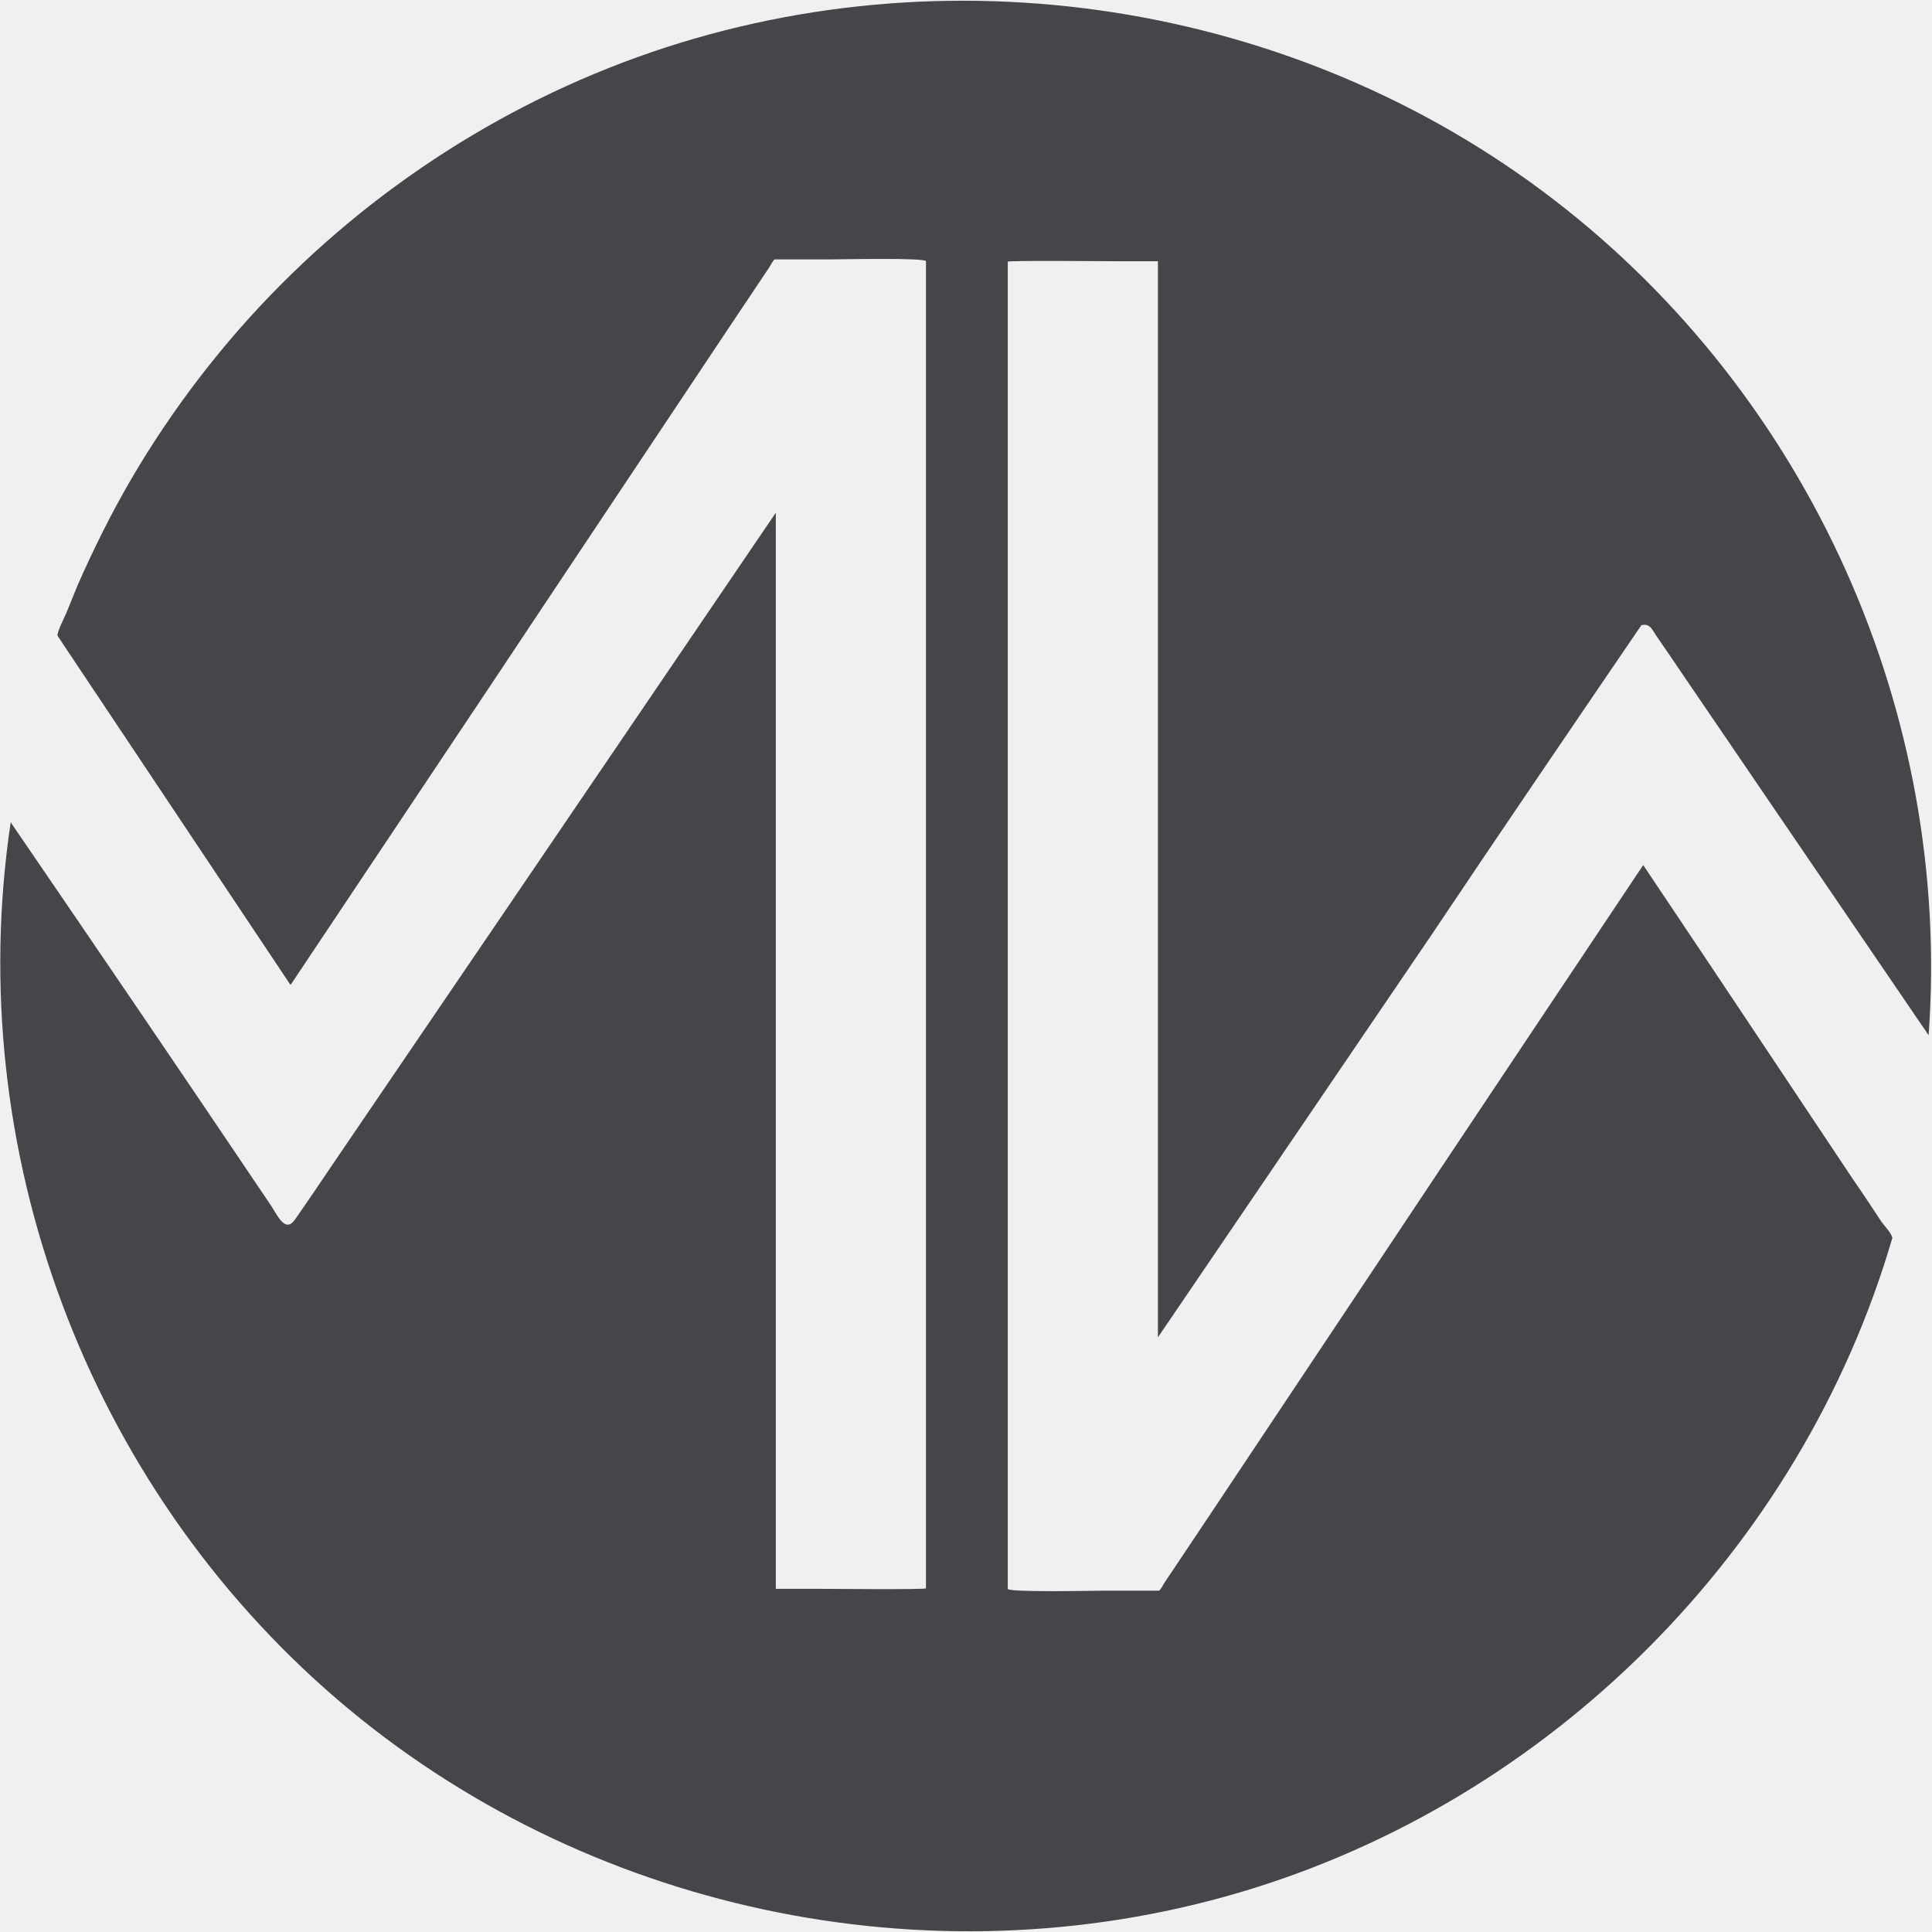
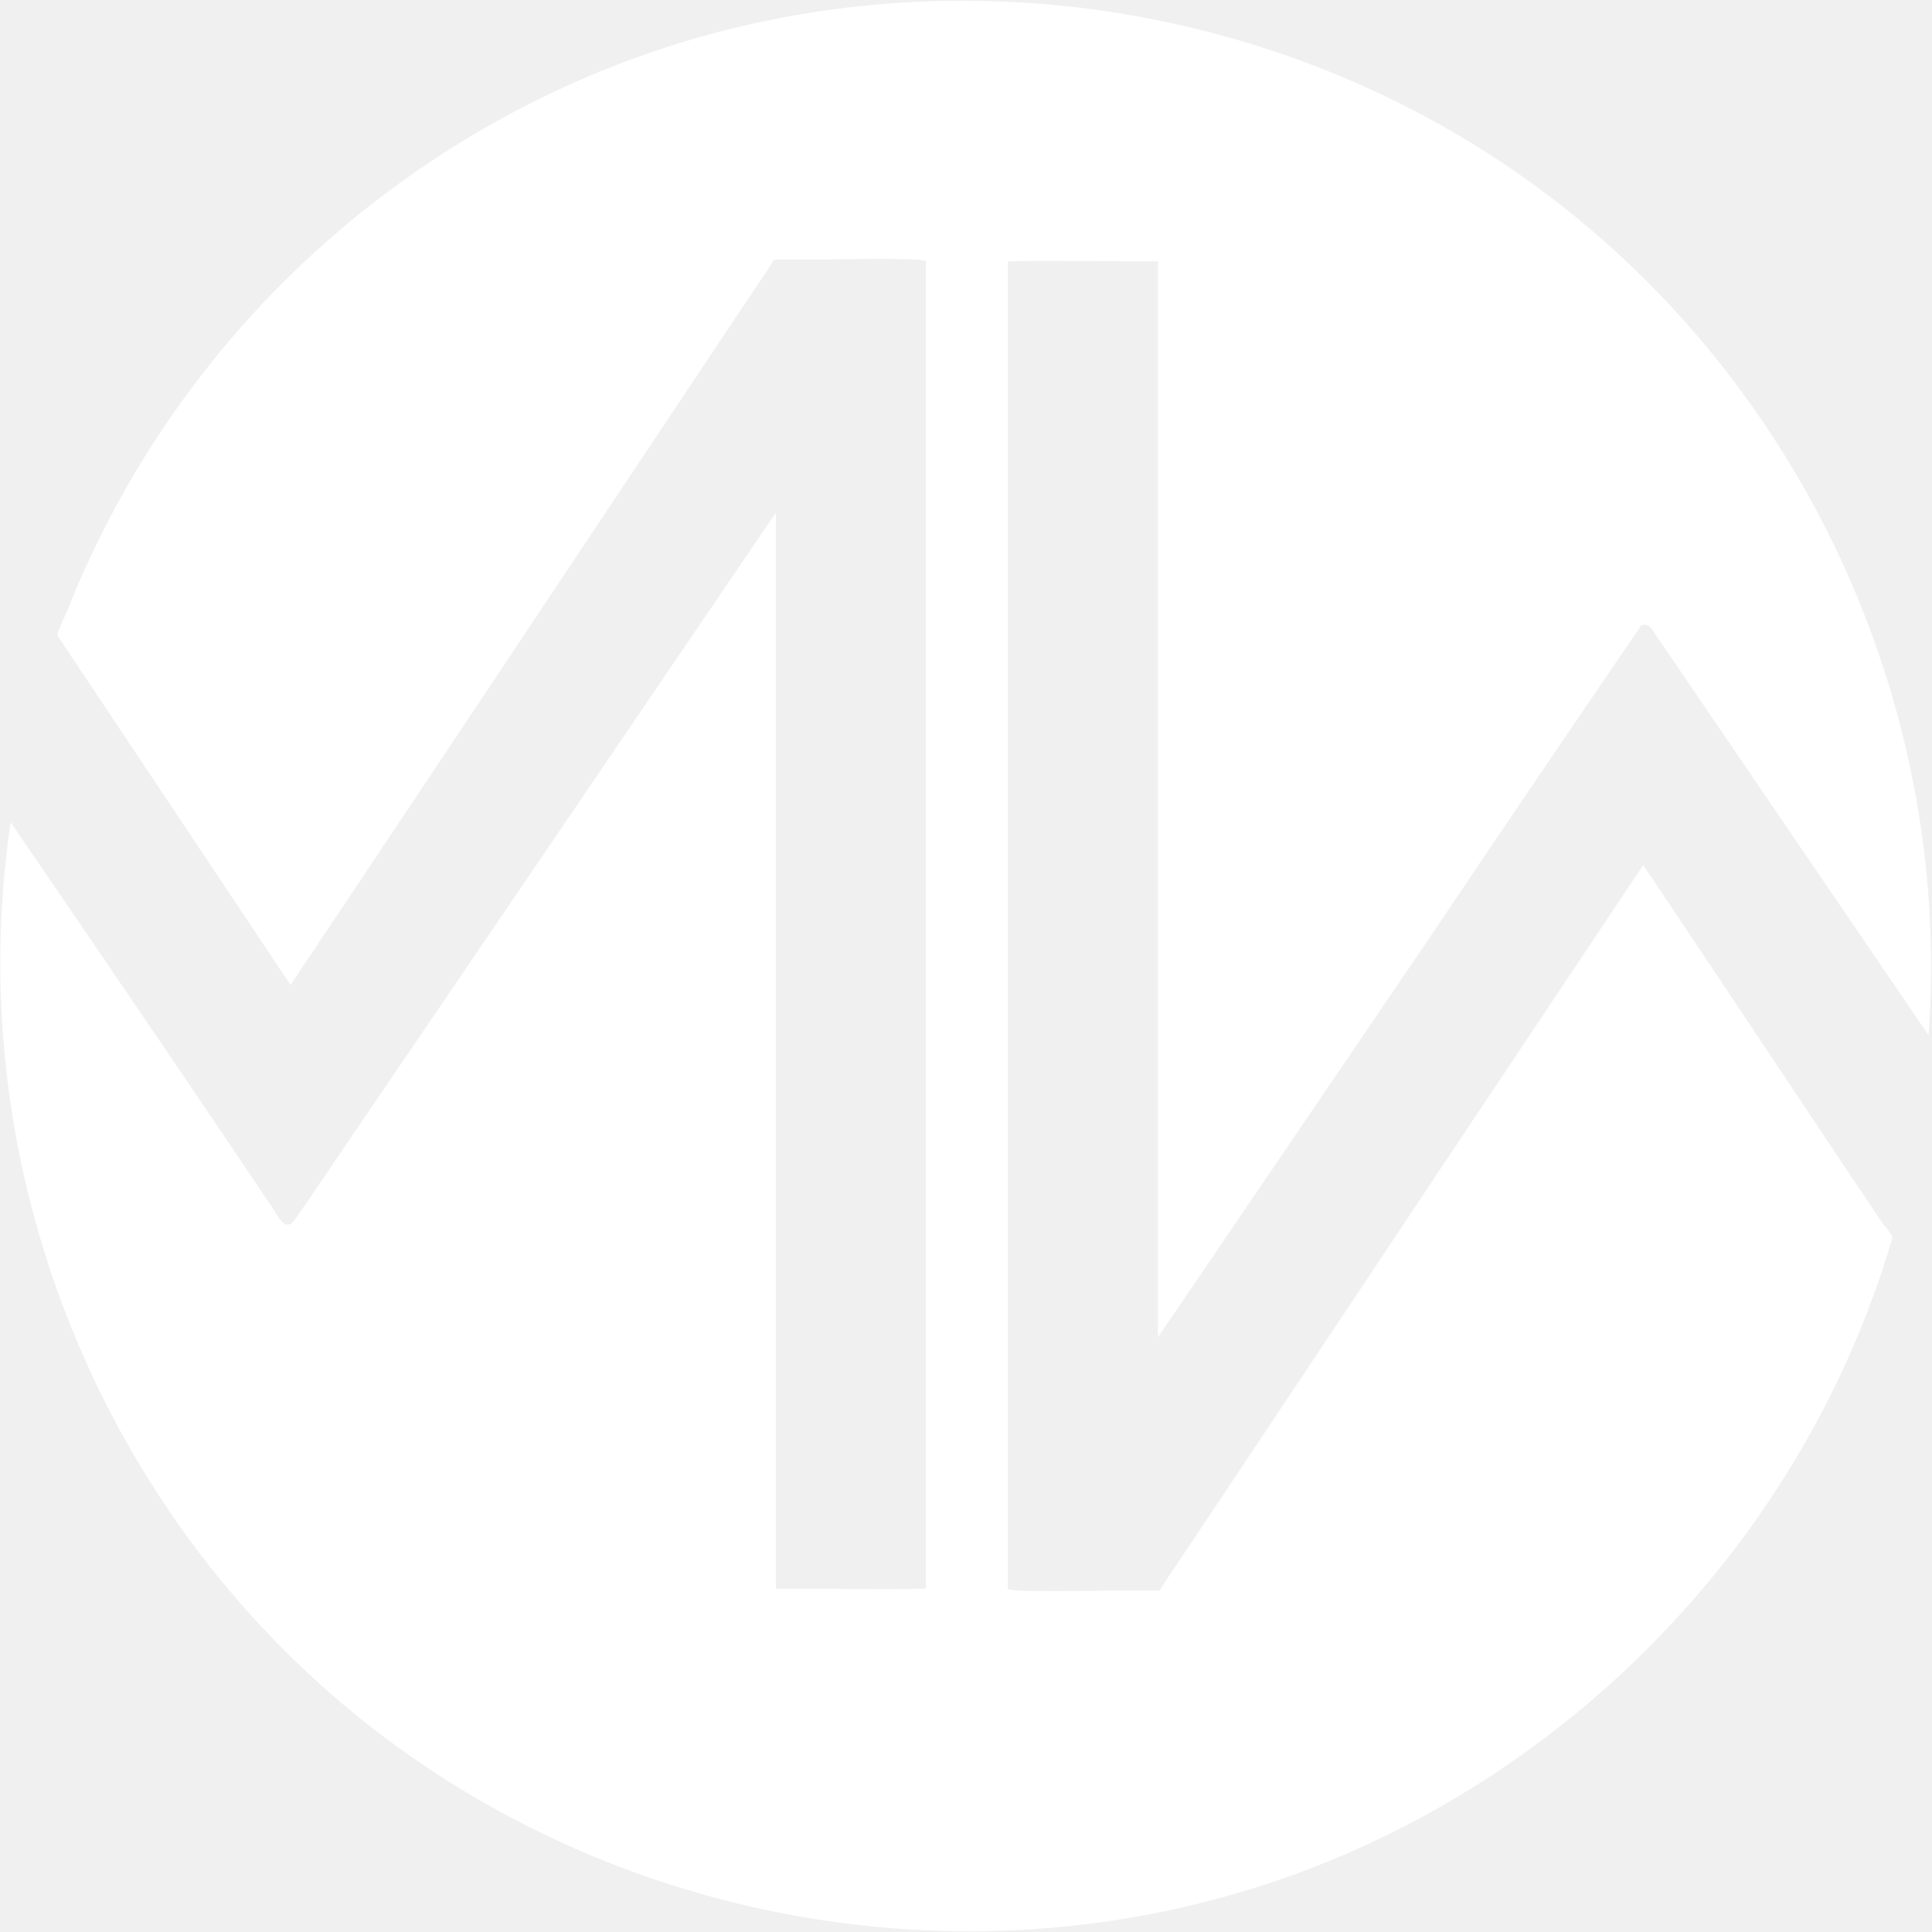
<svg xmlns="http://www.w3.org/2000/svg" version="1.1" viewBox="0 0 110.1 110.1" preserveAspectRatio="xMinYMin" xml:space="preserve">
  <g transform="matrix(0.264901 0 0 0.264901 0 0)">
-     <path fill="#46464A" d="M353.1,134.5c1.9-0.5,2.4,1.1,3.3,2.4c1.9,2.7,3.7,5.4,5.6,8.2c6.1,9,12.3,18,18.4,27         c11.1,16.3,22.3,32.7,33.4,49c0.4,0.5,0.7,1.1,1.1,1.6c5-69.2-25.6-137.5-80.7-179.8C278.6,0.2,203.1-11.5,137.1,12.3         c-33,11.9-62.7,32.3-85.8,58.7c-11.5,13.2-21.4,27.8-29.2,43.4c-1.9,3.8-3.7,7.6-5.4,11.5c-0.8,2-1.6,3.9-2.4,5.9         c-0.3,0.7-2.2,4.5-1.9,5c1,1.5,2,3,3,4.5c15.7,23.5,31.4,47.1,47.1,70.6c19.2-28.8,38.5-57.6,57.7-86.5c12-18,24-36,36-54         c3.1-4.6,6.2-9.3,9.3-13.9c0.2-0.3,0.9-1.7,1.2-1.7c4,0,8.1,0,12.1,0c1.8,0,20.4-0.4,20.4,0.4c0,3,0,6,0,9.1         c0,15.6,0,31.3,0,46.9c0,47.9,0,95.7,0,143.6c0,28.6,0,57.2,0,85.9c0,0.3-21.8,0.1-23.7,0.1c-0.5,0-8.6,0-8.6,0         c0-0.8,0-1.6,0-2.4c0-13.7,0-27.5,0-41.2c0-47.1,0-94.2,0-141.2c0-15.6,0-31.1,0-46.7c-19.5,28.7-39.1,57.5-58.6,86.2         c-12,17.6-24,35.3-36,52.9c-2.9,4.3-5.8,8.6-8.8,12.9c-2.1,3.1-3.8-0.8-5.1-2.8C39.9,232,21.1,204.4,2.3,176.9         c-10.5,70.4,16.4,142.6,70.5,188.9c52.9,45.2,126.8,61,193.6,41.4c67.1-19.7,121.1-73.8,140.7-140.9c-0.2-1-1.7-2.6-2.3-3.4         c-2-3-4-6.1-6.1-9.1c-6.1-9.2-12.3-18.4-18.4-27.6c-8.9-13.4-17.9-26.8-26.8-40.1c-19.2,28.8-38.5,57.6-57.7,86.5         c-12,18-24,36-36,54c-3.1,4.6-6.2,9.3-9.3,13.9c-0.2,0.3-0.9,1.7-1.2,1.7c-4,0-8.1,0-12.1,0c-1.8,0-20.4,0.4-20.4-0.4         c0-3,0-6,0-9.1c0-15.6,0-31.3,0-46.9c0-47.9,0-95.7,0-143.6c0-28.6,0-57.2,0-85.9c0-0.3,21.8-0.1,23.7-0.1c0.5,0,8.6,0,8.6,0         c0,0.8,0,1.6,0,2.4c0,13.7,0,27.5,0,41.2c0,47.1,0,94.2,0,141.2c0,15.6,0,31.1,0,46.7c19.5-28.7,39.1-57.5,58.6-86.2         C322.7,179.1,337.9,156.8,353.1,134.5z" />
+     <path fill="#FFFFFF" d="M353.1,134.5c1.9-0.5,2.4,1.1,3.3,2.4c1.9,2.7,3.7,5.4,5.6,8.2c6.1,9,12.3,18,18.4,27         c11.1,16.3,22.3,32.7,33.4,49c0.4,0.5,0.7,1.1,1.1,1.6c5-69.2-25.6-137.5-80.7-179.8C278.6,0.2,203.1-11.5,137.1,12.3         c-33,11.9-62.7,32.3-85.8,58.7c-11.5,13.2-21.4,27.8-29.2,43.4c-1.9,3.8-3.7,7.6-5.4,11.5c-0.8,2-1.6,3.9-2.4,5.9         c-0.3,0.7-2.2,4.5-1.9,5c1,1.5,2,3,3,4.5c15.7,23.5,31.4,47.1,47.1,70.6c19.2-28.8,38.5-57.6,57.7-86.5c12-18,24-36,36-54         c3.1-4.6,6.2-9.3,9.3-13.9c0.2-0.3,0.9-1.7,1.2-1.7c4,0,8.1,0,12.1,0c1.8,0,20.4-0.4,20.4,0.4c0,3,0,6,0,9.1         c0,15.6,0,31.3,0,46.9c0,47.9,0,95.7,0,143.6c0,28.6,0,57.2,0,85.9c0,0.3-21.8,0.1-23.7,0.1c-0.5,0-8.6,0-8.6,0         c0-0.8,0-1.6,0-2.4c0-13.7,0-27.5,0-41.2c0-47.1,0-94.2,0-141.2c0-15.6,0-31.1,0-46.7c-19.5,28.7-39.1,57.5-58.6,86.2         c-12,17.6-24,35.3-36,52.9c-2.9,4.3-5.8,8.6-8.8,12.9c-2.1,3.1-3.8-0.8-5.1-2.8C39.9,232,21.1,204.4,2.3,176.9         c-10.5,70.4,16.4,142.6,70.5,188.9c52.9,45.2,126.8,61,193.6,41.4c67.1-19.7,121.1-73.8,140.7-140.9c-0.2-1-1.7-2.6-2.3-3.4         c-2-3-4-6.1-6.1-9.1c-6.1-9.2-12.3-18.4-18.4-27.6c-8.9-13.4-17.9-26.8-26.8-40.1c-19.2,28.8-38.5,57.6-57.7,86.5         c-12,18-24,36-36,54c-3.1,4.6-6.2,9.3-9.3,13.9c-0.2,0.3-0.9,1.7-1.2,1.7c-4,0-8.1,0-12.1,0c-1.8,0-20.4,0.4-20.4-0.4         c0-3,0-6,0-9.1c0-15.6,0-31.3,0-46.9c0-47.9,0-95.7,0-143.6c0-28.6,0-57.2,0-85.9c0-0.3,21.8-0.1,23.7-0.1c0.5,0,8.6,0,8.6,0         c0,0.8,0,1.6,0,2.4c0,13.7,0,27.5,0,41.2c0,47.1,0,94.2,0,141.2c0,15.6,0,31.1,0,46.7c19.5-28.7,39.1-57.5,58.6-86.2         C322.7,179.1,337.9,156.8,353.1,134.5z" />
  </g>
</svg>
